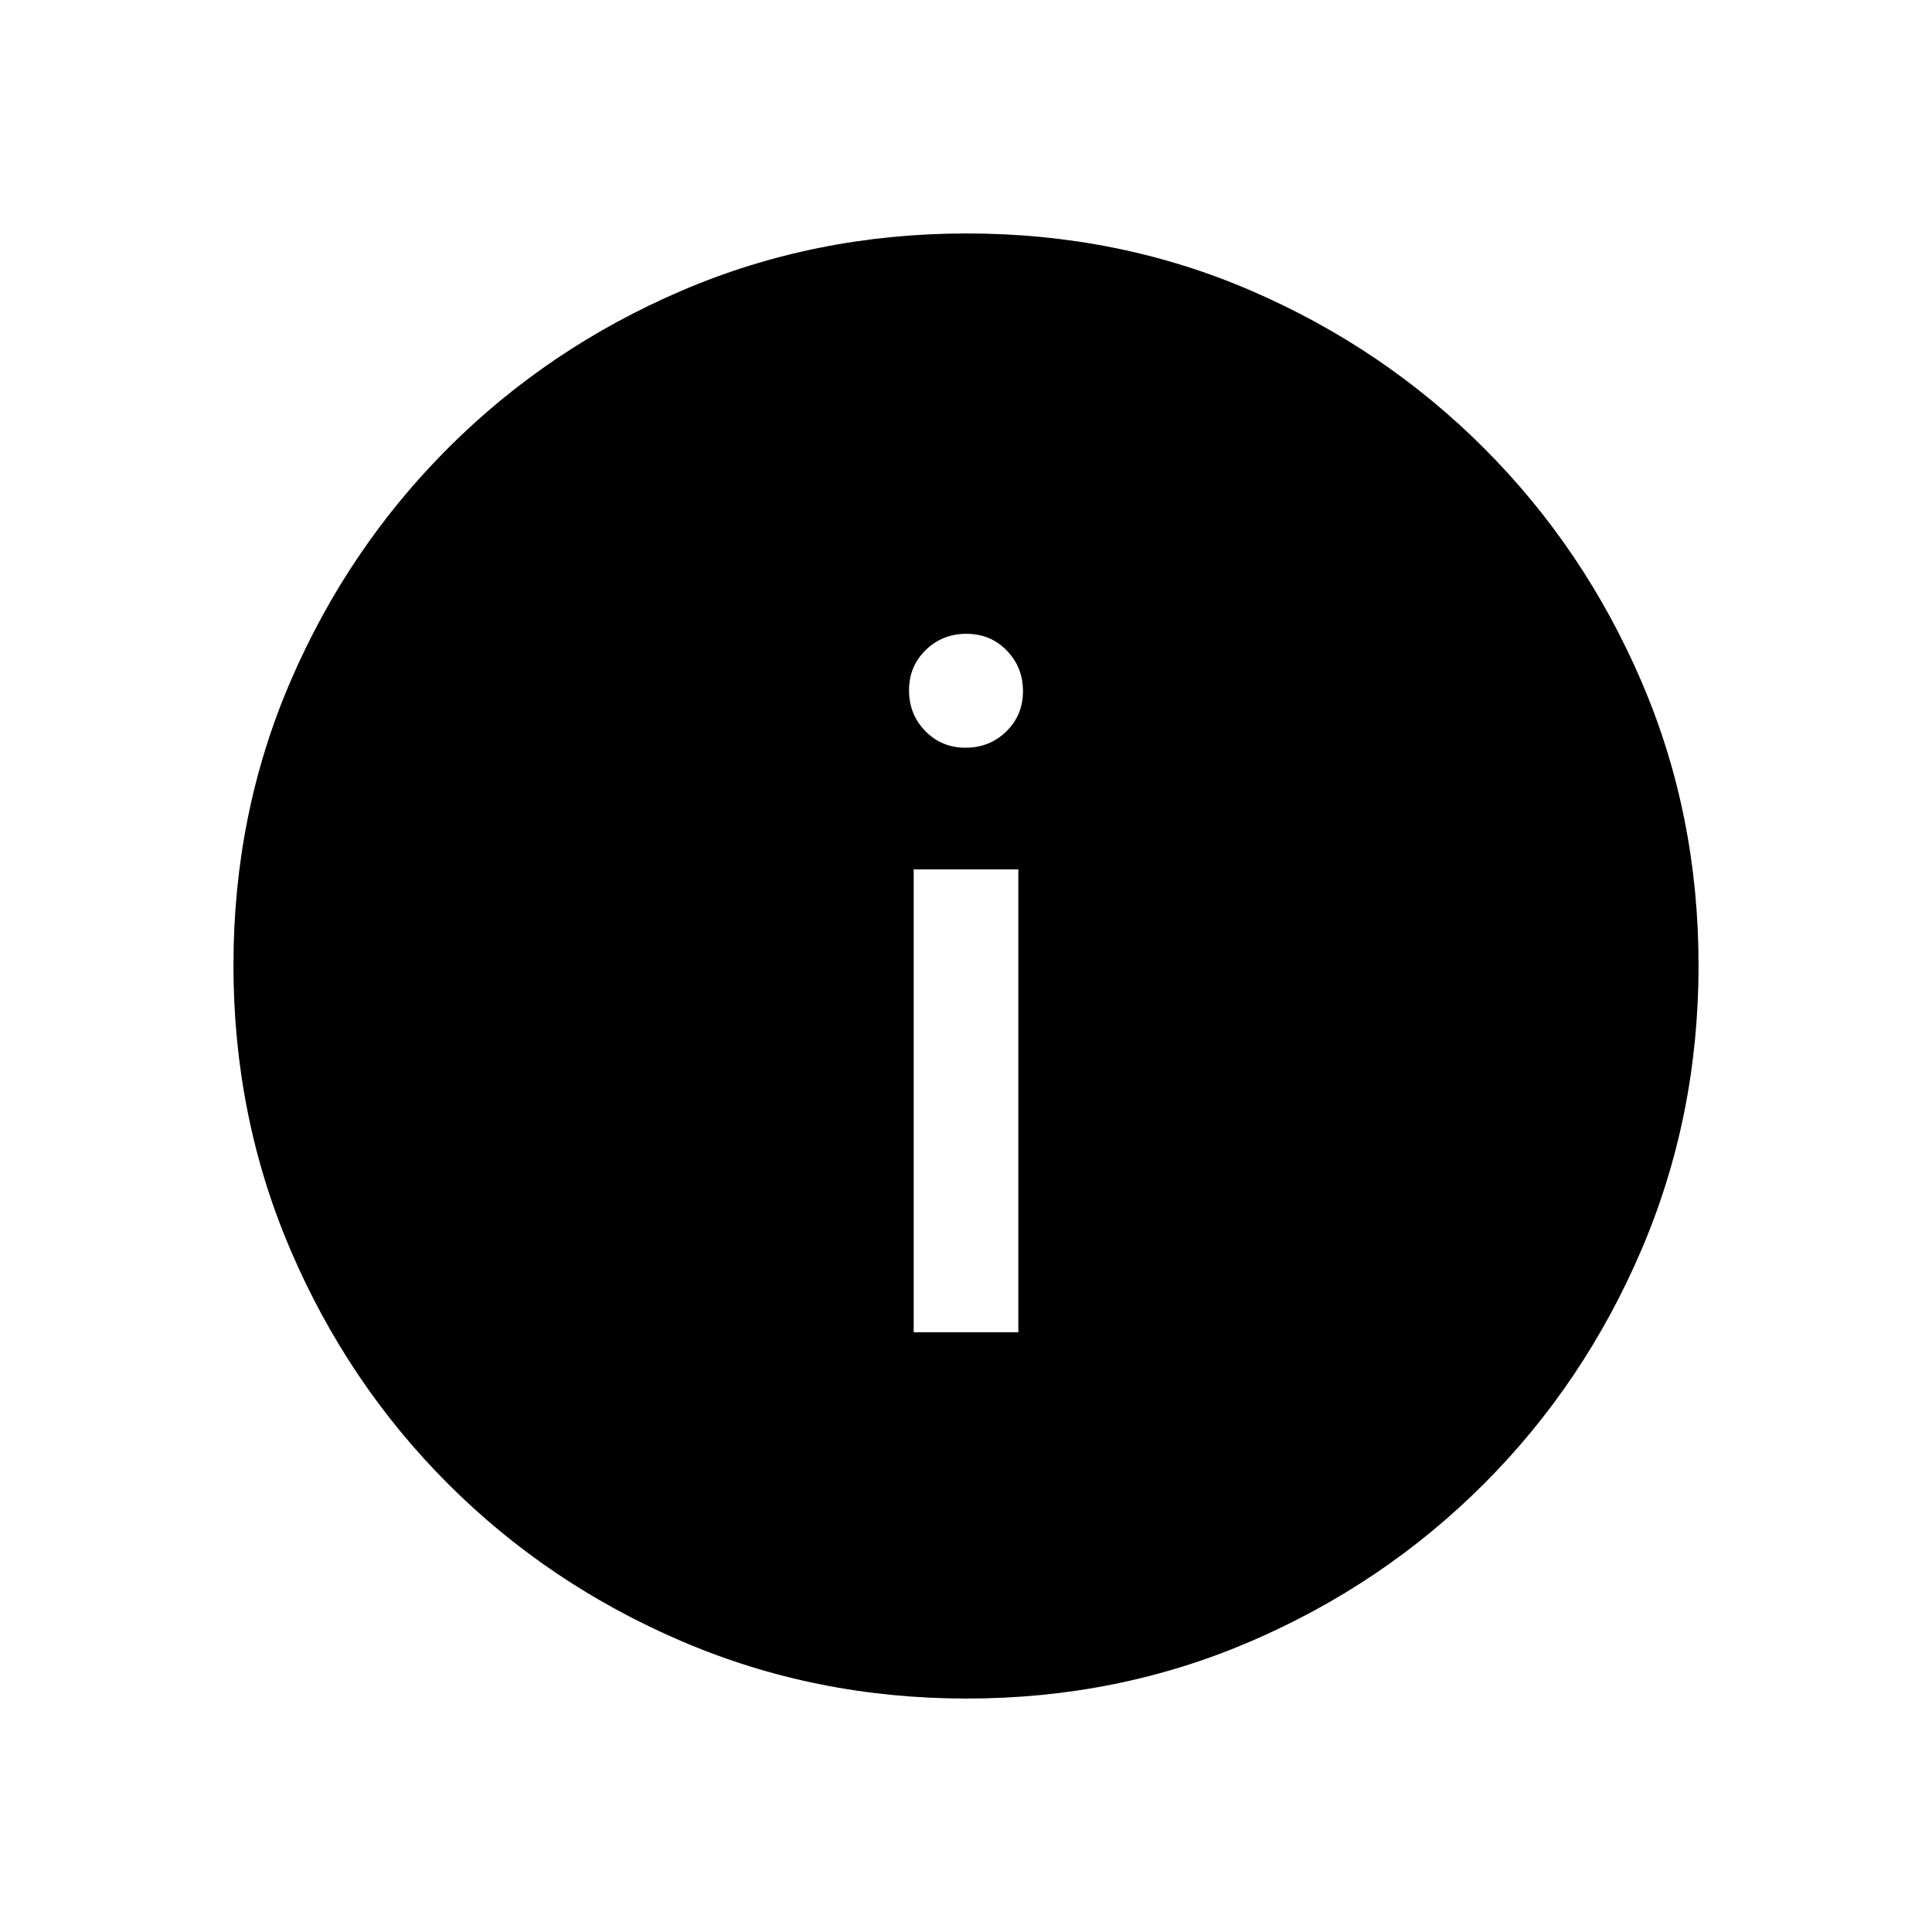
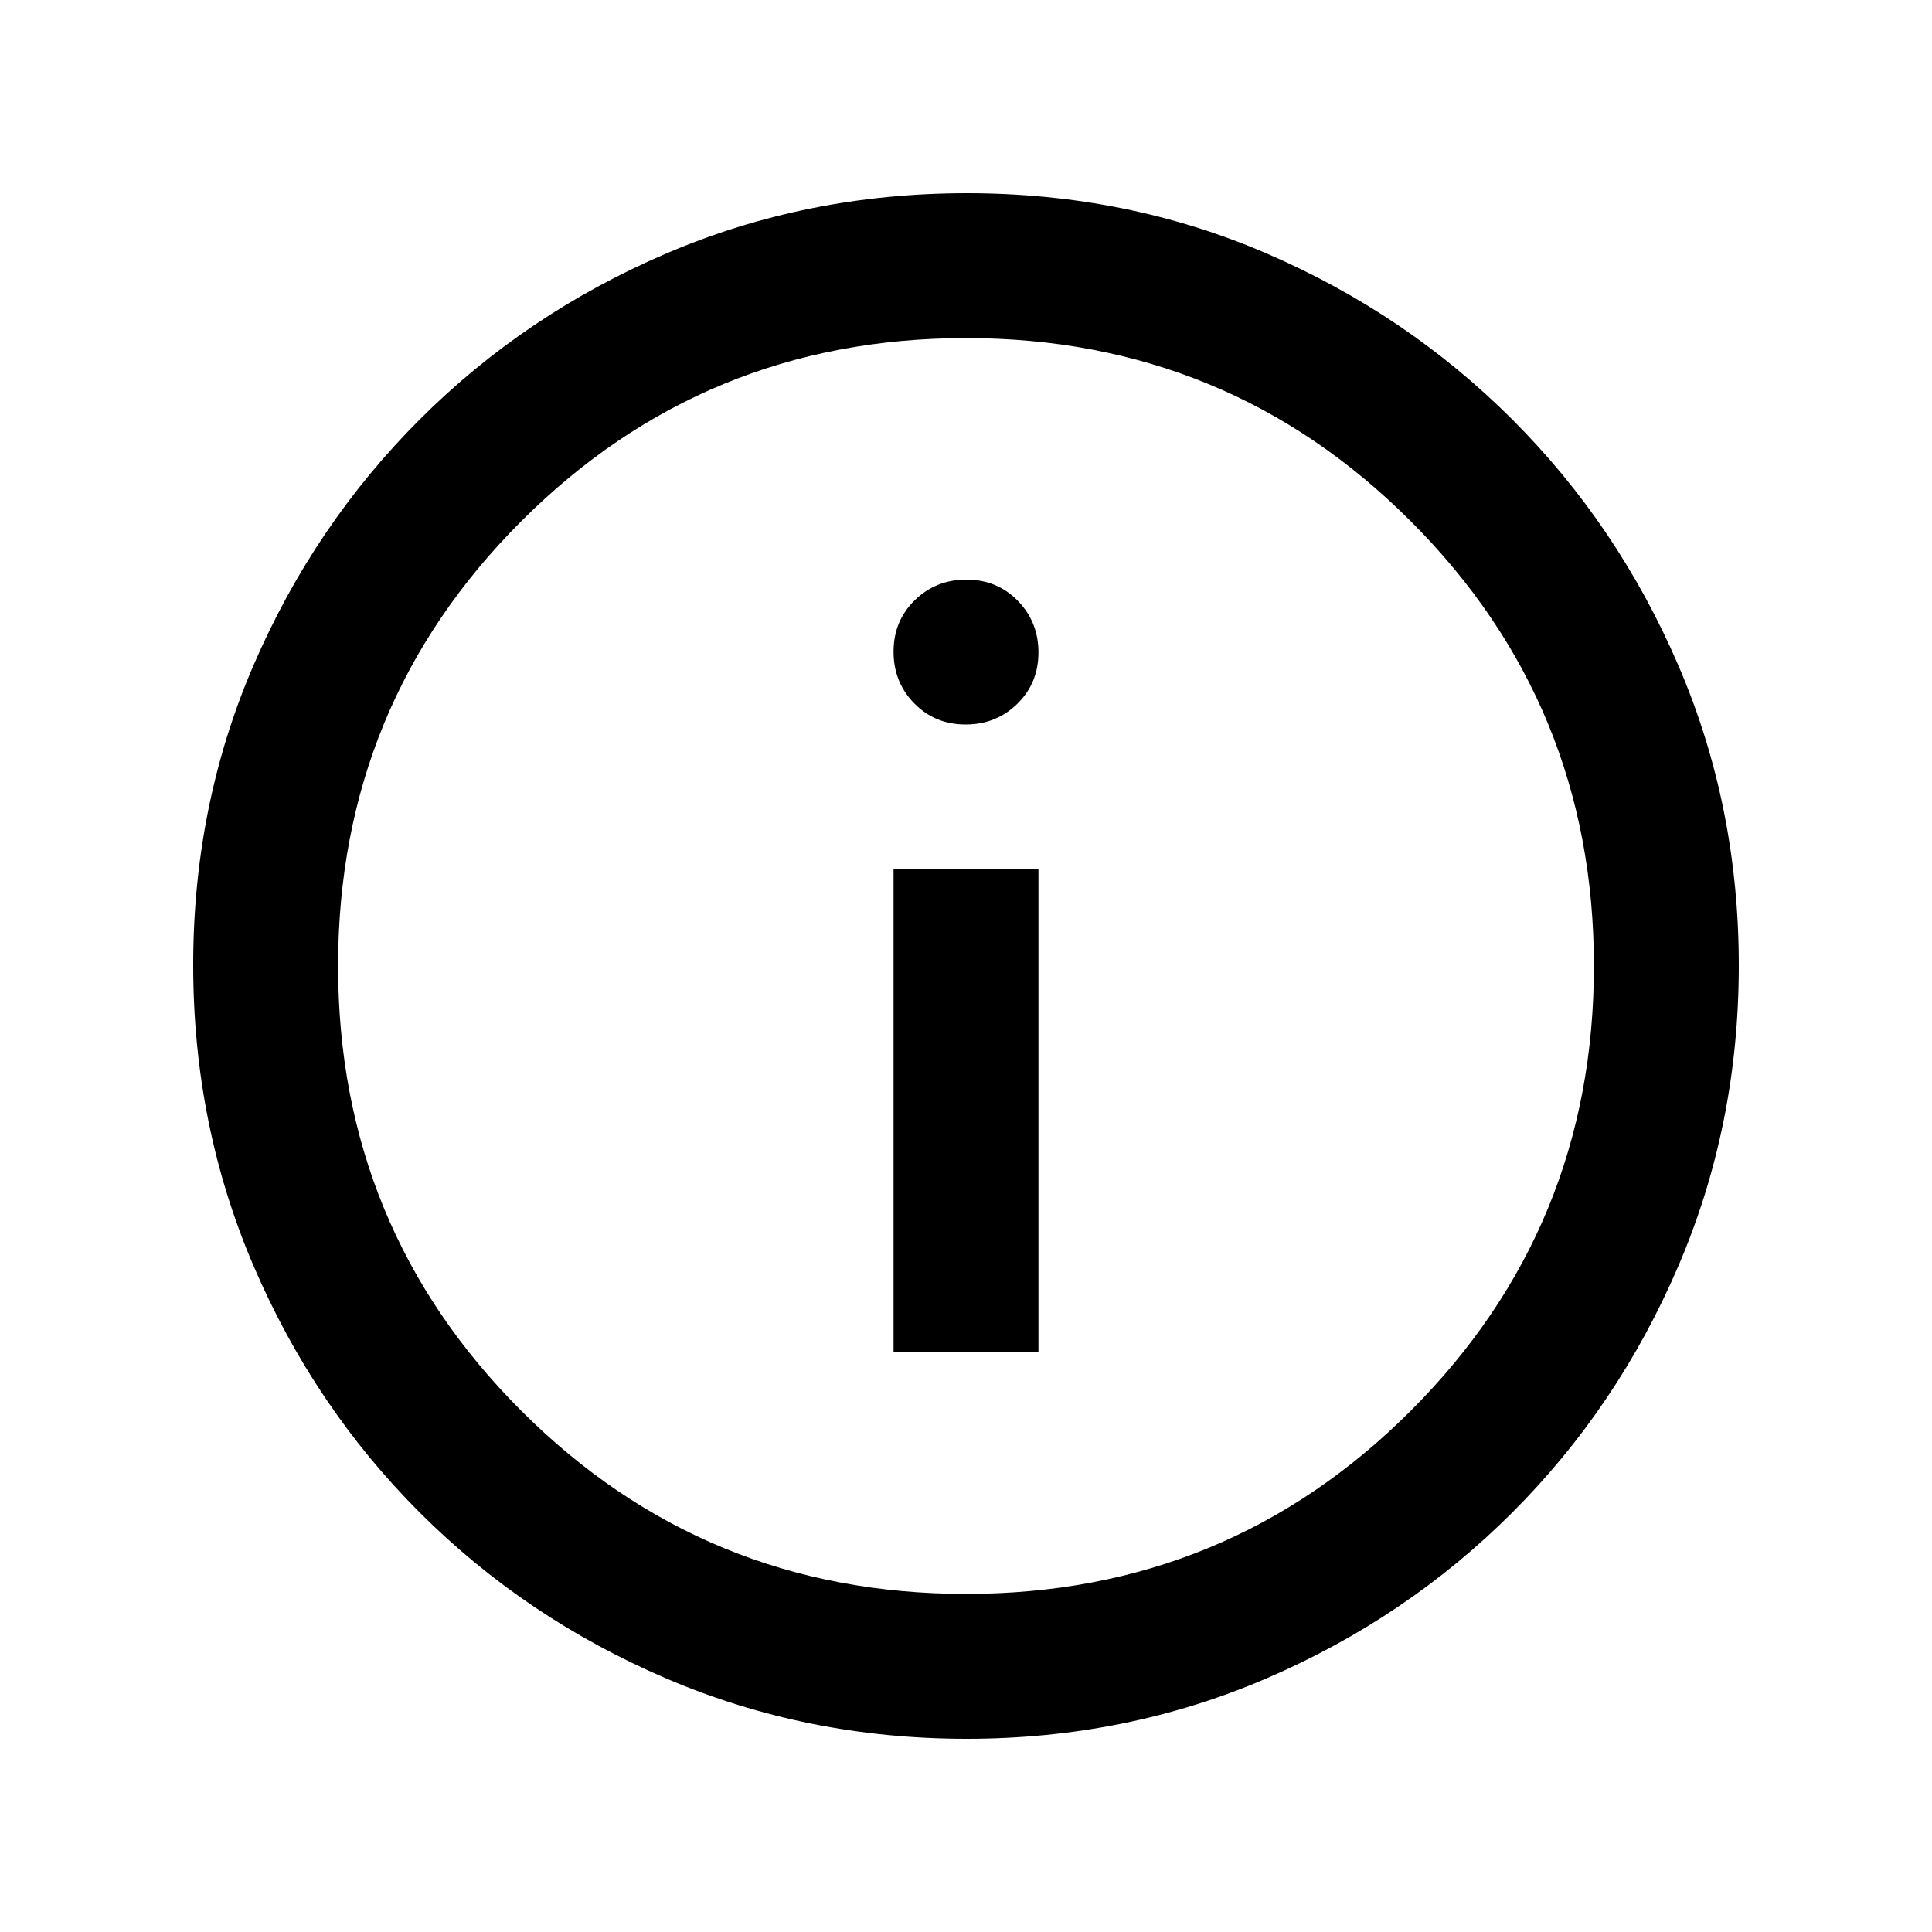
<svg xmlns="http://www.w3.org/2000/svg" height="20px" viewBox="0 -960 960 960" width="20px" fill="#000000">
-   <path d="M454-298h52v-230h-52v230Zm25.79-290.46q11.94 0 20.23-8.08 8.29-8.08 8.29-20.02t-8.08-20.23q-8.08-8.28-20.02-8.28T459.98-637q-8.29 8.08-8.29 20.02t8.08 20.23q8.08 8.29 20.02 8.29Zm.55 472.46q-75.11 0-141.48-28.42-66.37-28.42-116.18-78.21-49.81-49.79-78.25-116.09Q116-405.01 116-480.39q0-75.38 28.42-141.25t78.21-115.68q49.79-49.81 116.09-78.25Q405.01-844 480.39-844q75.38 0 141.25 28.42t115.68 78.21q49.81 49.79 78.25 115.85Q844-555.45 844-480.34q0 75.11-28.42 141.48-28.42 66.37-78.21 116.18-49.79 49.81-115.85 78.25Q555.45-116 480.34-116Z" />
+   <path d="M444-288h72v-240h-72v240Zm35.79-312q15.21 0 25.71-10.29t10.5-25.5q0-15.21-10.29-25.71t-25.5-10.5q-15.21 0-25.71 10.29t-10.5 25.5q0 15.21 10.29 25.71t25.5 10.5Zm.49 504Q401-96 331-126t-122.5-82.5Q156-261 126-330.96t-30-149.5Q96-560 126-629.5q30-69.5 82.5-122T330.96-834q69.96-30 149.5-30t149.04 30q69.5 30 122 82.5T834-629.28q30 69.73 30 149Q864-401 834-331t-82.5 122.5Q699-156 629.28-126q-69.73 30-149 30Zm-.28-72q130 0 221-91t91-221q0-130-91-221t-221-91q-130 0-221 91t-91 221q0 130 91 221t221 91Zm0-312Z" />
</svg>
